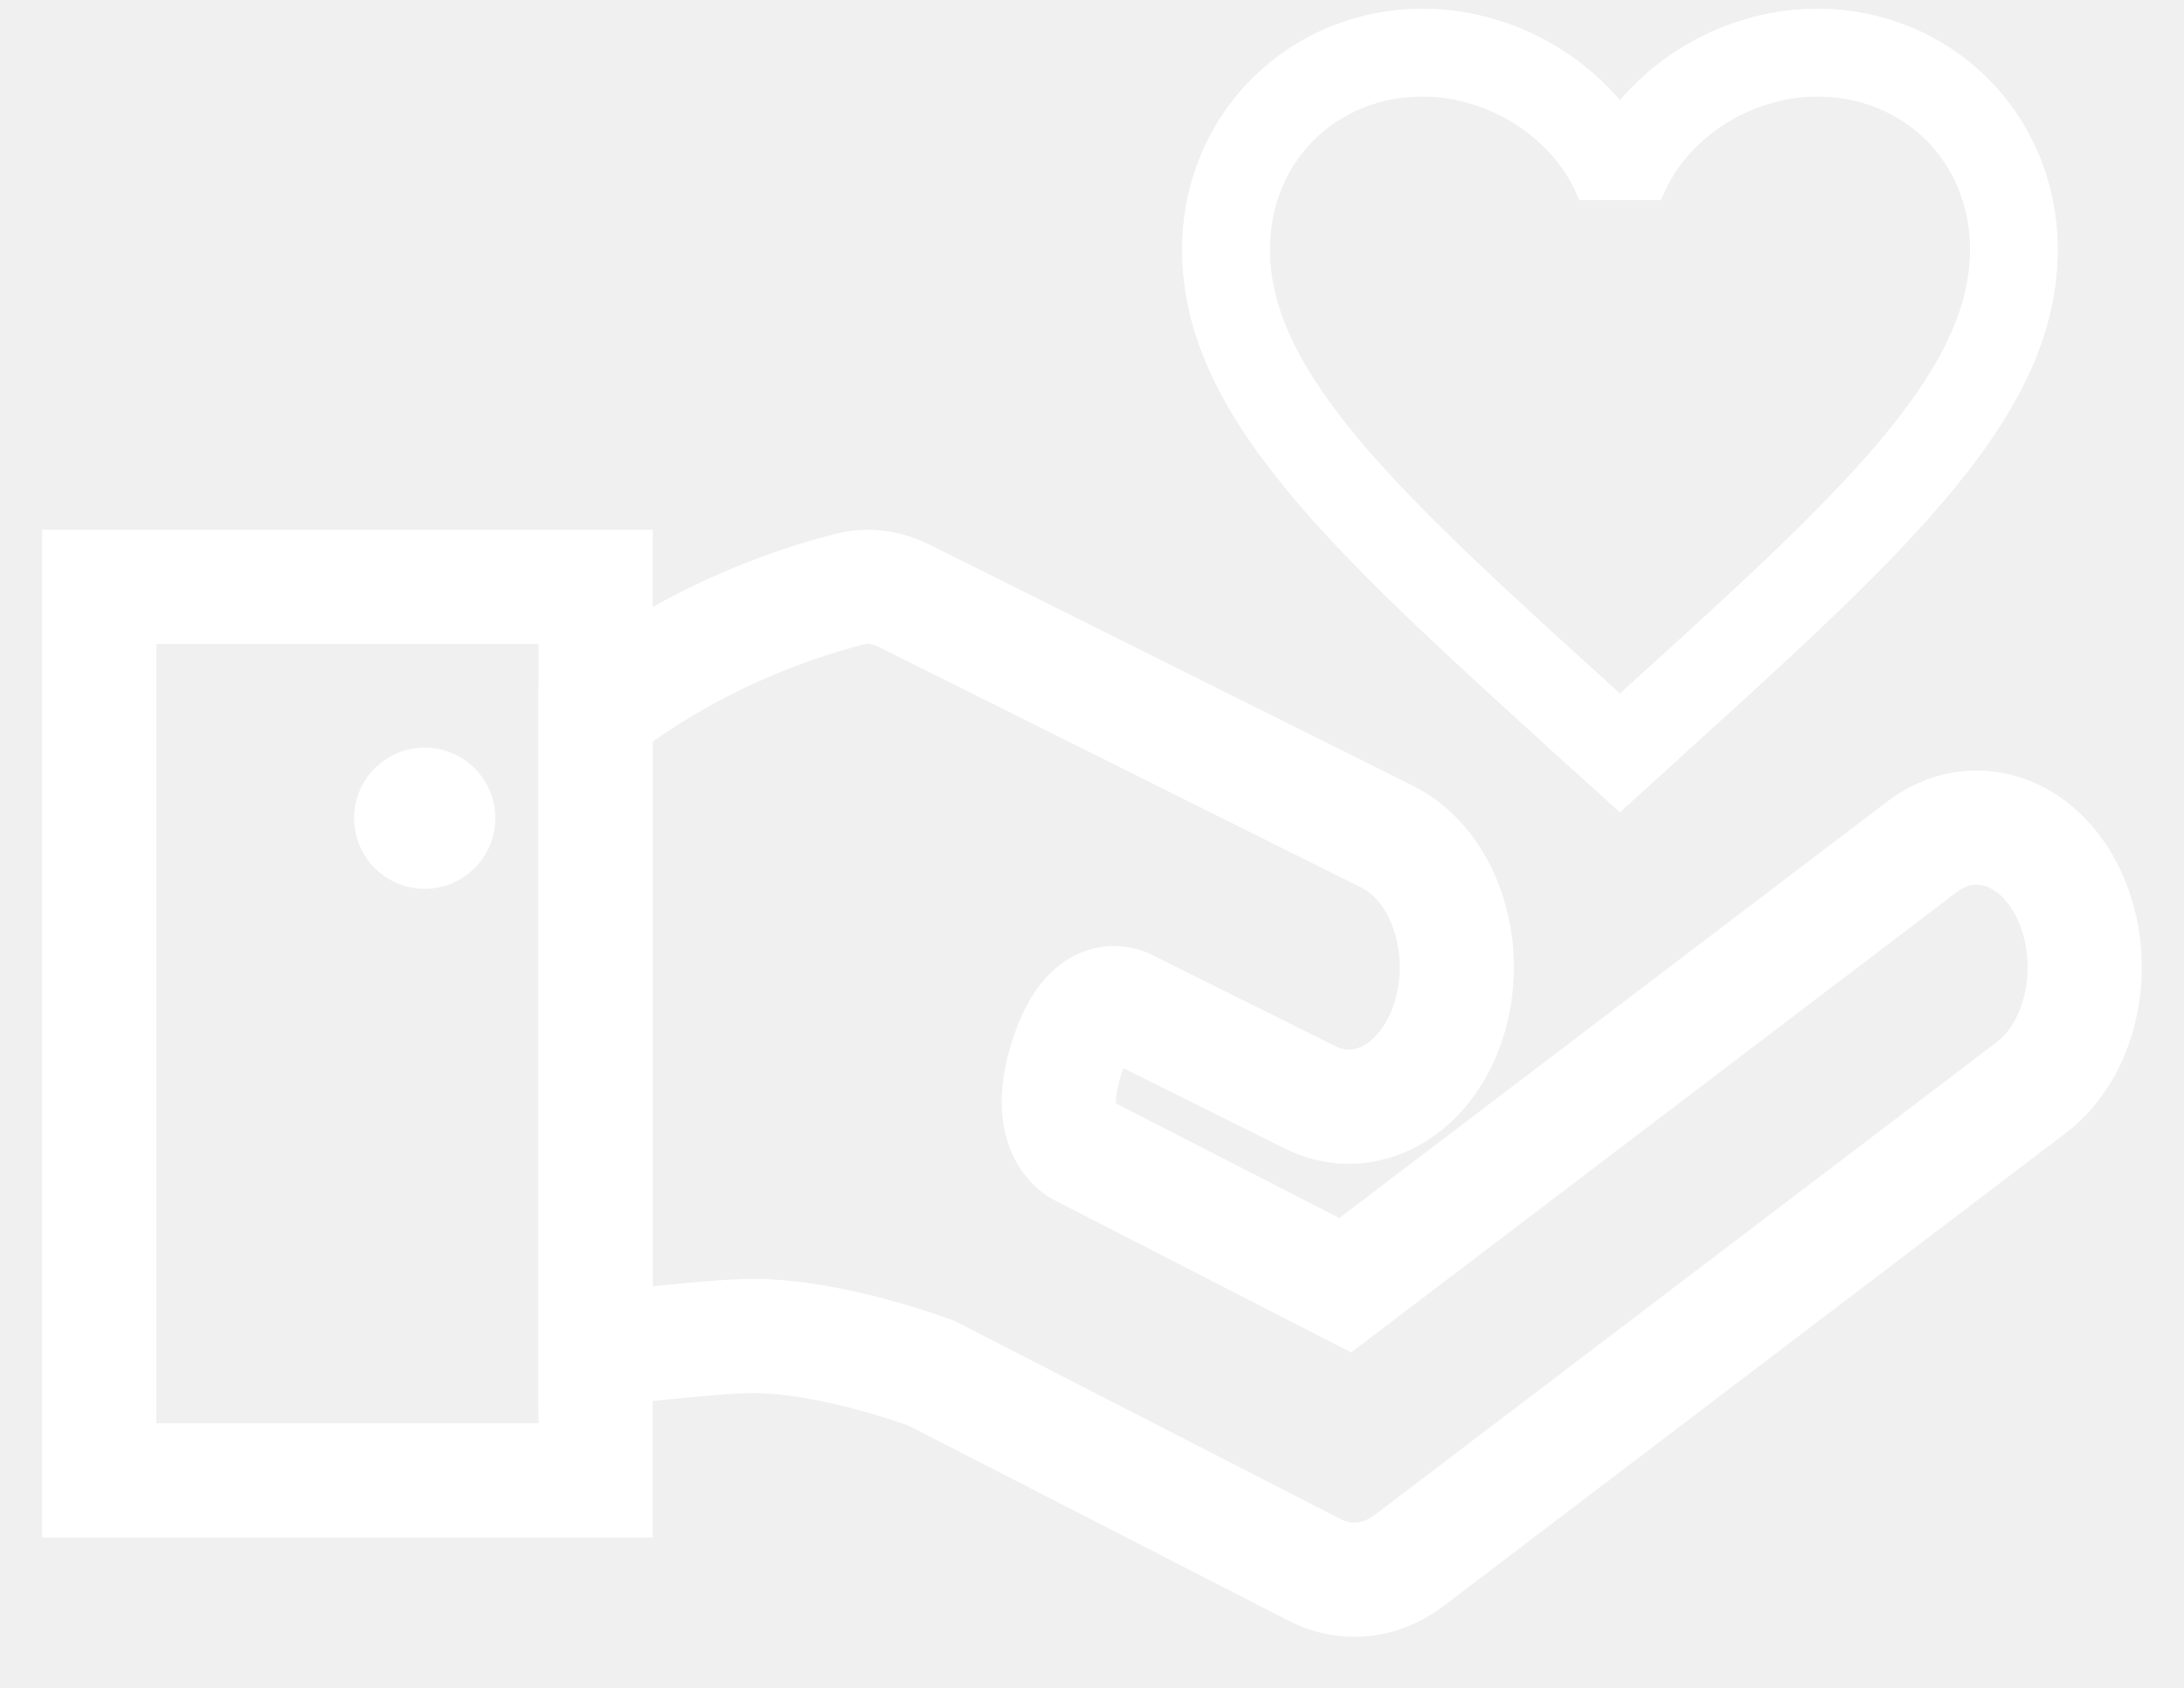
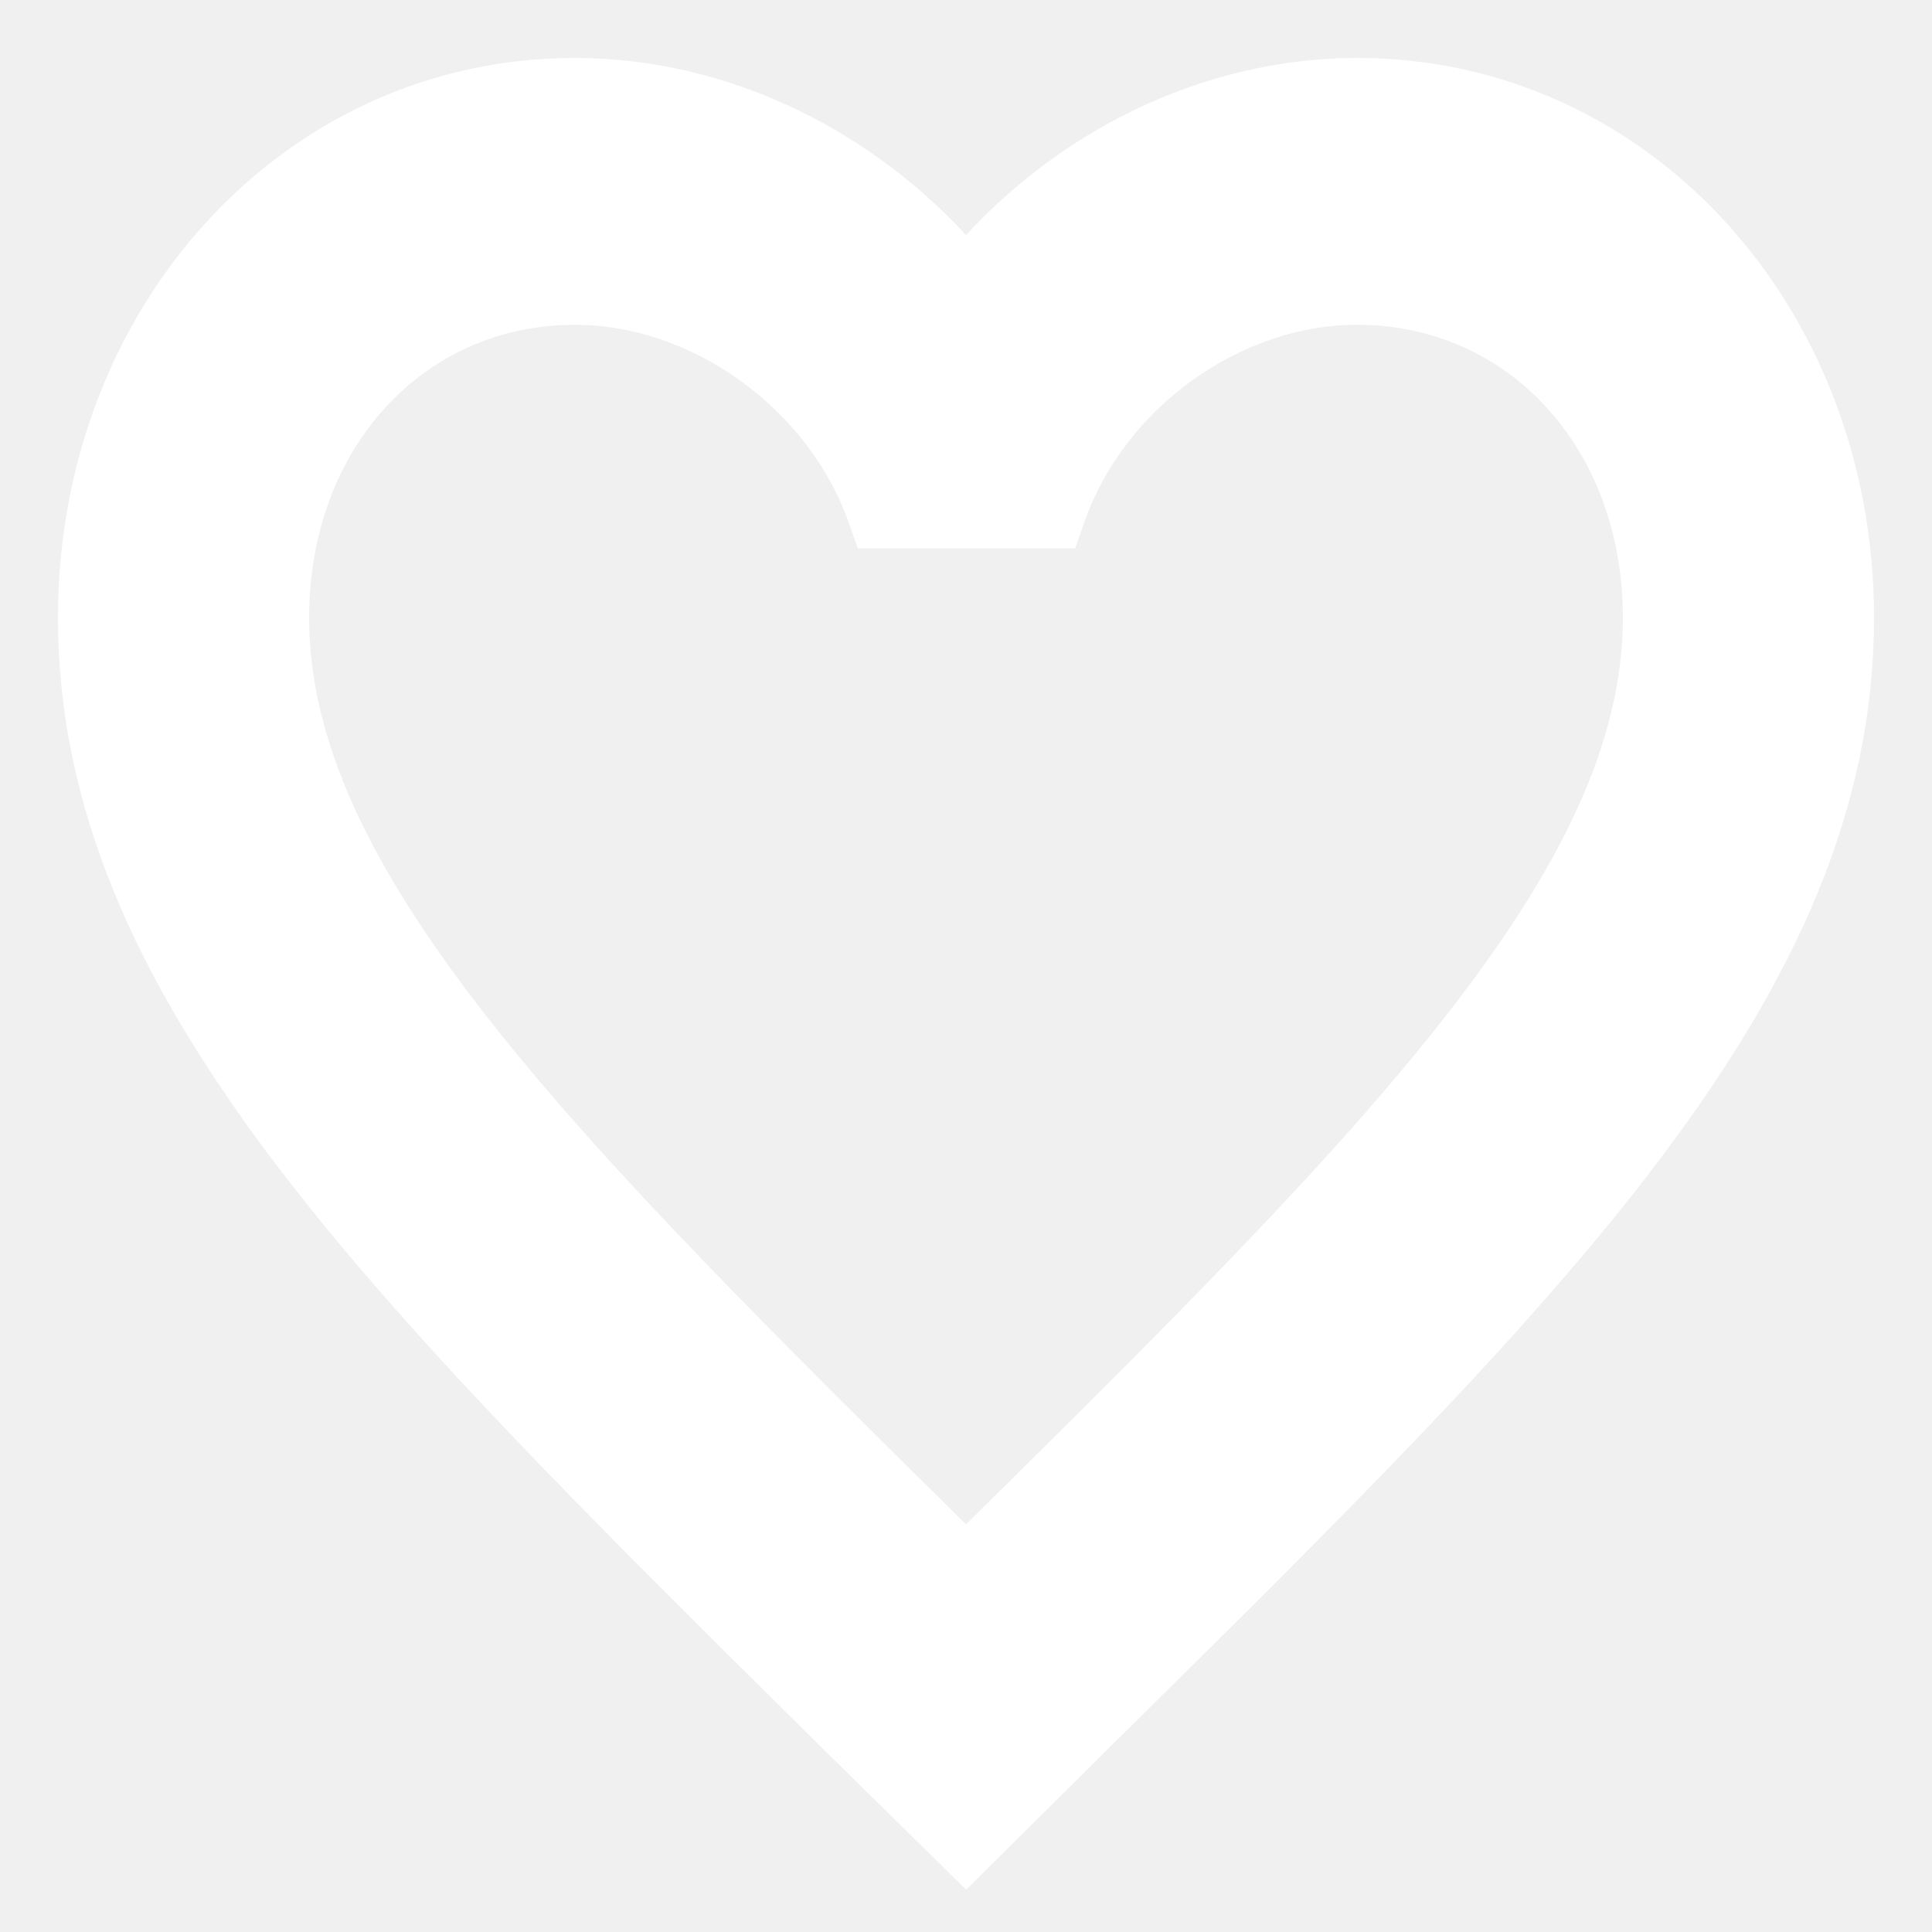
- <svg xmlns="http://www.w3.org/2000/svg" width="22" height="17" viewBox="0 0 22 17" fill="none">
-   <path d="M20.849 9.028C20.545 8.36 19.878 8.136 19.36 8.53L13.551 12.945L10.881 11.575C10.881 11.575 10.493 11.389 10.759 10.612C11.004 9.9 11.37 10.143 11.37 10.143L13.195 11.052C13.324 11.116 13.457 11.147 13.587 11.147C14.023 11.147 14.435 10.805 14.602 10.247C14.818 9.524 14.539 8.71 13.978 8.43L9.118 6.006C8.936 5.914 8.746 5.887 8.567 5.932C6.993 6.33 6 7.186 6 7.186V13.596C6 13.596 7.187 13.456 7.581 13.456C8.397 13.456 9.386 13.833 9.386 13.833L13.242 15.812C13.371 15.878 13.507 15.911 13.643 15.911C13.835 15.911 14.025 15.845 14.195 15.717L20.463 10.953C20.982 10.559 21.154 9.698 20.849 9.028Z" stroke="white" stroke-width="1.15" stroke-miterlimit="10" />
-   <path d="M6 5.911H1V14.911H6V5.911Z" stroke="white" stroke-width="1.15" stroke-miterlimit="10" />
-   <path d="M4.278 8.952C4.671 8.952 4.989 8.633 4.989 8.241C4.989 7.848 4.671 7.53 4.278 7.53C3.886 7.53 3.567 7.848 3.567 8.241C3.567 8.633 3.886 8.952 4.278 8.952Z" fill="white" />
-   <mask id="path-4-inside-1_740_9056" fill="white">
-     <path d="M18.302 0.089C17.535 0.089 16.799 0.446 16.318 1.011C15.838 0.446 15.101 0.089 14.334 0.089C12.976 0.089 11.909 1.156 11.909 2.514C11.909 4.181 13.408 5.539 15.679 7.603L16.318 8.18L16.958 7.598C19.228 5.539 20.727 4.181 20.727 2.514C20.727 1.156 19.66 0.089 18.302 0.089ZM16.362 6.946L16.318 6.99L16.274 6.946C14.175 5.045 12.791 3.789 12.791 2.514C12.791 1.633 13.452 0.971 14.334 0.971C15.013 0.971 15.675 1.408 15.908 2.012H16.733C16.962 1.408 17.623 0.971 18.302 0.971C19.184 0.971 19.846 1.633 19.846 2.514C19.846 3.789 18.461 5.045 16.362 6.946Z" />
-   </mask>
-   <path d="M18.302 0.089C17.535 0.089 16.799 0.446 16.318 1.011C15.838 0.446 15.101 0.089 14.334 0.089C12.976 0.089 11.909 1.156 11.909 2.514C11.909 4.181 13.408 5.539 15.679 7.603L16.318 8.18L16.958 7.598C19.228 5.539 20.727 4.181 20.727 2.514C20.727 1.156 19.66 0.089 18.302 0.089ZM16.362 6.946L16.318 6.99L16.274 6.946C14.175 5.045 12.791 3.789 12.791 2.514C12.791 1.633 13.452 0.971 14.334 0.971C15.013 0.971 15.675 1.408 15.908 2.012H16.733C16.962 1.408 17.623 0.971 18.302 0.971C19.184 0.971 19.846 1.633 19.846 2.514C19.846 3.789 18.461 5.045 16.362 6.946Z" fill="white" />
-   <path d="M16.318 1.011L15.443 1.756L16.318 2.785L17.194 1.756L16.318 1.011ZM15.679 7.603L14.905 8.454L14.908 8.456L15.679 7.603ZM16.318 8.18L15.547 9.034L16.321 9.733L17.092 9.031L16.318 8.18ZM16.958 7.598L16.185 6.746L16.183 6.748L16.958 7.598ZM16.362 6.946L15.591 6.093L15.569 6.112L15.549 6.132L16.362 6.946ZM16.318 6.99L15.505 7.803L16.318 8.616L17.131 7.803L16.318 6.99ZM16.274 6.946L17.087 6.132L17.067 6.112L17.046 6.093L16.274 6.946ZM15.908 2.012L14.836 2.427L15.12 3.162H15.908V2.012ZM16.733 2.012V3.162H17.526L17.808 2.42L16.733 2.012ZM18.302 -1.061C17.187 -1.061 16.134 -0.547 15.443 0.265L17.194 1.756C17.463 1.44 17.883 1.239 18.302 1.239V-1.061ZM17.194 0.265C16.502 -0.547 15.45 -1.061 14.334 -1.061V1.239C14.753 1.239 15.173 1.44 15.443 1.756L17.194 0.265ZM14.334 -1.061C12.341 -1.061 10.759 0.521 10.759 2.514H13.059C13.059 1.791 13.611 1.239 14.334 1.239V-1.061ZM10.759 2.514C10.759 3.725 11.314 4.735 12.052 5.637C12.777 6.524 13.794 7.443 14.905 8.454L16.452 6.752C15.294 5.699 14.425 4.907 13.833 4.182C13.254 3.473 13.059 2.97 13.059 2.514H10.759ZM14.908 8.456L15.547 9.034L17.089 7.327L16.45 6.749L14.908 8.456ZM17.092 9.031L17.732 8.449L16.183 6.748L15.544 7.33L17.092 9.031ZM17.73 8.45C18.842 7.442 19.859 6.524 20.584 5.637C21.322 4.735 21.878 3.725 21.878 2.514H19.578C19.578 2.97 19.383 3.473 18.804 4.181C18.212 4.905 17.344 5.696 16.185 6.746L17.73 8.45ZM21.878 2.514C21.878 0.521 20.296 -1.061 18.302 -1.061V1.239C19.025 1.239 19.578 1.791 19.578 2.514H21.878ZM15.549 6.132L15.505 6.177L17.131 7.803L17.175 7.759L15.549 6.132ZM17.131 6.177L17.087 6.132L15.461 7.759L15.505 7.803L17.131 6.177ZM17.046 6.093C15.976 5.125 15.169 4.39 14.619 3.747C14.058 3.092 13.941 2.727 13.941 2.514H11.641C11.641 3.576 12.216 4.477 12.872 5.243C13.539 6.022 14.473 6.866 15.502 7.798L17.046 6.093ZM13.941 2.514C13.941 2.369 13.992 2.278 14.045 2.225C14.098 2.172 14.188 2.121 14.334 2.121V-0.179C12.817 -0.179 11.641 0.997 11.641 2.514H13.941ZM14.334 2.121C14.57 2.121 14.785 2.295 14.836 2.427L16.981 1.597C16.564 0.521 15.456 -0.179 14.334 -0.179V2.121ZM15.908 3.162H16.733V0.862H15.908V3.162ZM17.808 2.42C17.855 2.295 18.065 2.121 18.302 2.121V-0.179C17.182 -0.179 16.069 0.52 15.658 1.604L17.808 2.42ZM18.302 2.121C18.448 2.121 18.538 2.172 18.591 2.225C18.645 2.278 18.696 2.369 18.696 2.514H20.996C20.996 0.997 19.819 -0.179 18.302 -0.179V2.121ZM18.696 2.514C18.696 2.727 18.579 3.092 18.017 3.747C17.467 4.39 16.66 5.125 15.591 6.093L17.134 7.798C18.163 6.866 19.098 6.022 19.765 5.243C20.42 4.477 20.996 3.576 20.996 2.514H18.696Z" fill="white" mask="url(#path-4-inside-1_740_9056)" />
+ <svg xmlns="http://www.w3.org/2000/svg" width="20" height="20" viewBox="0 0 20 20" fill="none">
+   <path d="M10 2.734C8.985 1.546 7.501 0.8 5.95 0.8C3.052 0.8 0.8 3.28 0.8 6.395C0.8 8.309 1.592 10.033 2.949 11.844C4.296 13.639 6.215 15.541 8.509 17.812L8.554 17.857L8.555 17.858L9.86 19.142L10.001 19.281L10.141 19.142L11.446 17.847L11.446 17.847L11.467 17.826C13.771 15.549 15.7 13.643 17.051 11.843C18.409 10.033 19.2 8.309 19.2 6.395C19.2 3.28 16.948 0.8 14.05 0.8C12.499 0.8 11.015 1.546 10 2.734ZM10 16.061C7.877 13.966 6.129 12.236 4.906 10.678C3.673 9.108 3 7.745 3 6.395C3 4.527 4.276 3.162 5.95 3.162C7.248 3.162 8.525 4.077 8.975 5.344L9.022 5.477H9.163H10.846H10.988L11.035 5.343C11.476 4.077 12.752 3.162 14.05 3.162C15.724 3.162 17 4.527 17 6.395C17 7.745 16.328 9.108 15.094 10.678C13.871 12.236 12.123 13.966 10 16.061Z" fill="white" stroke="white" stroke-width="0.4" />
</svg>
